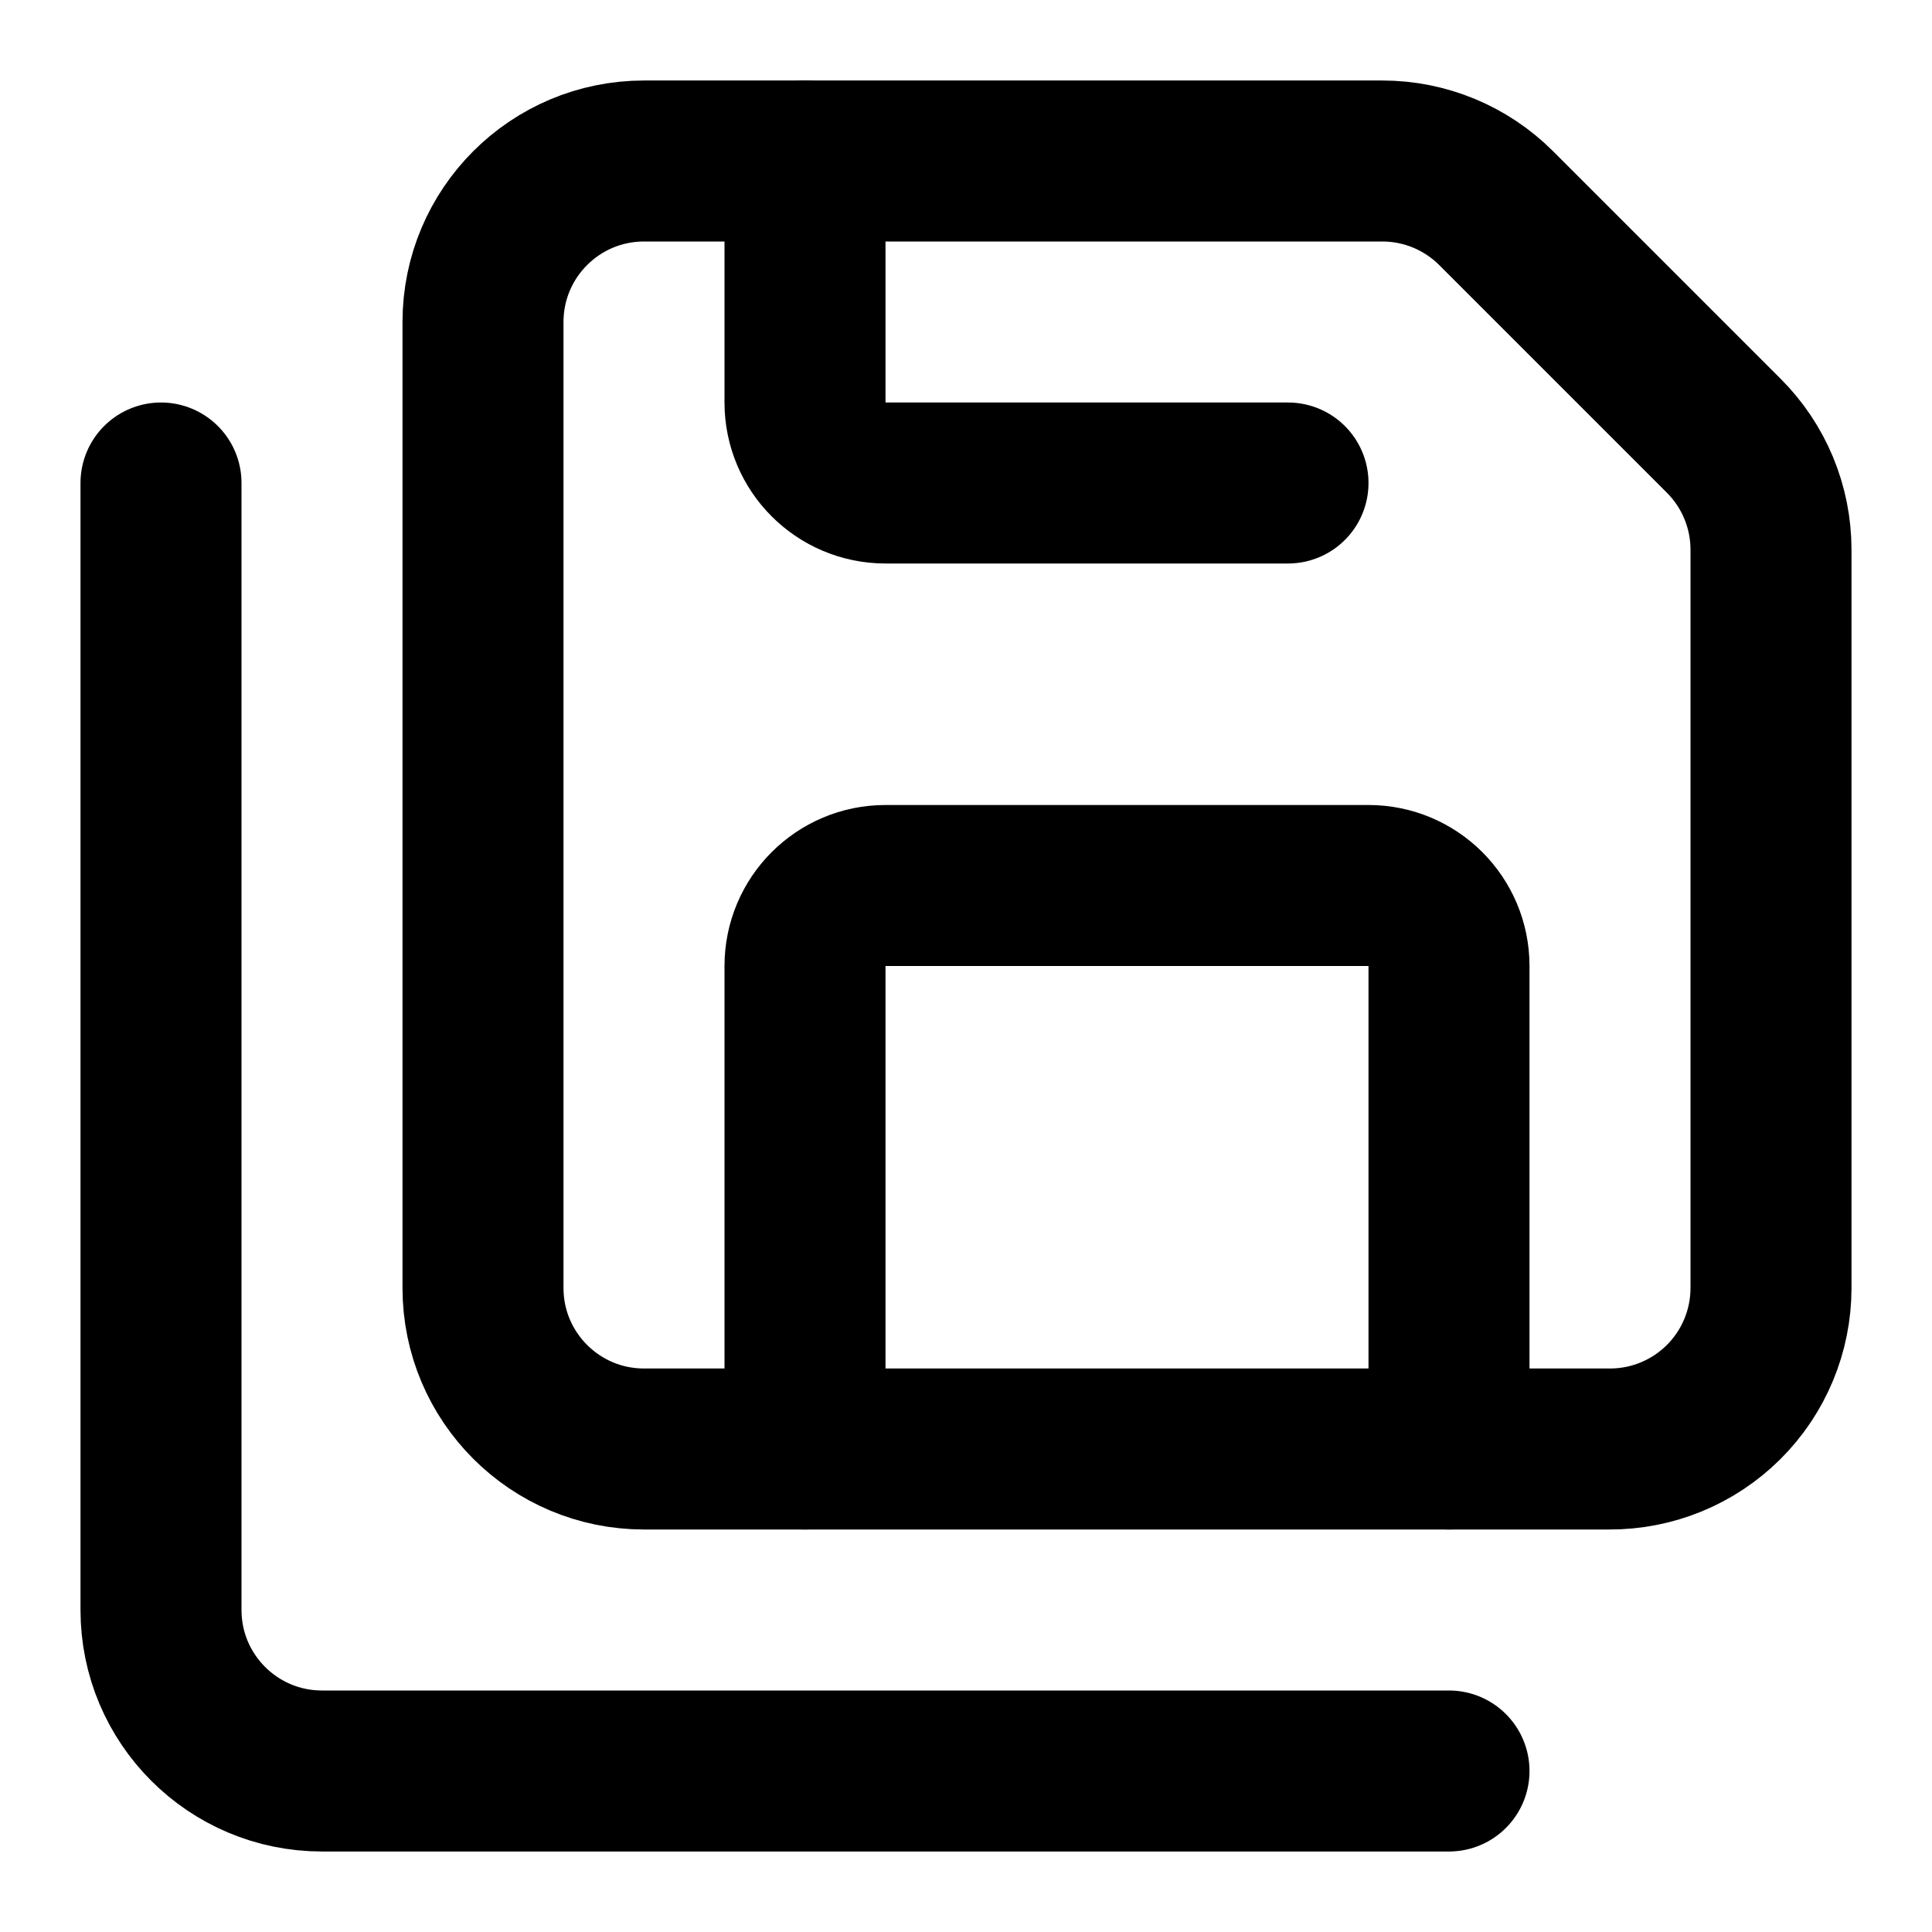
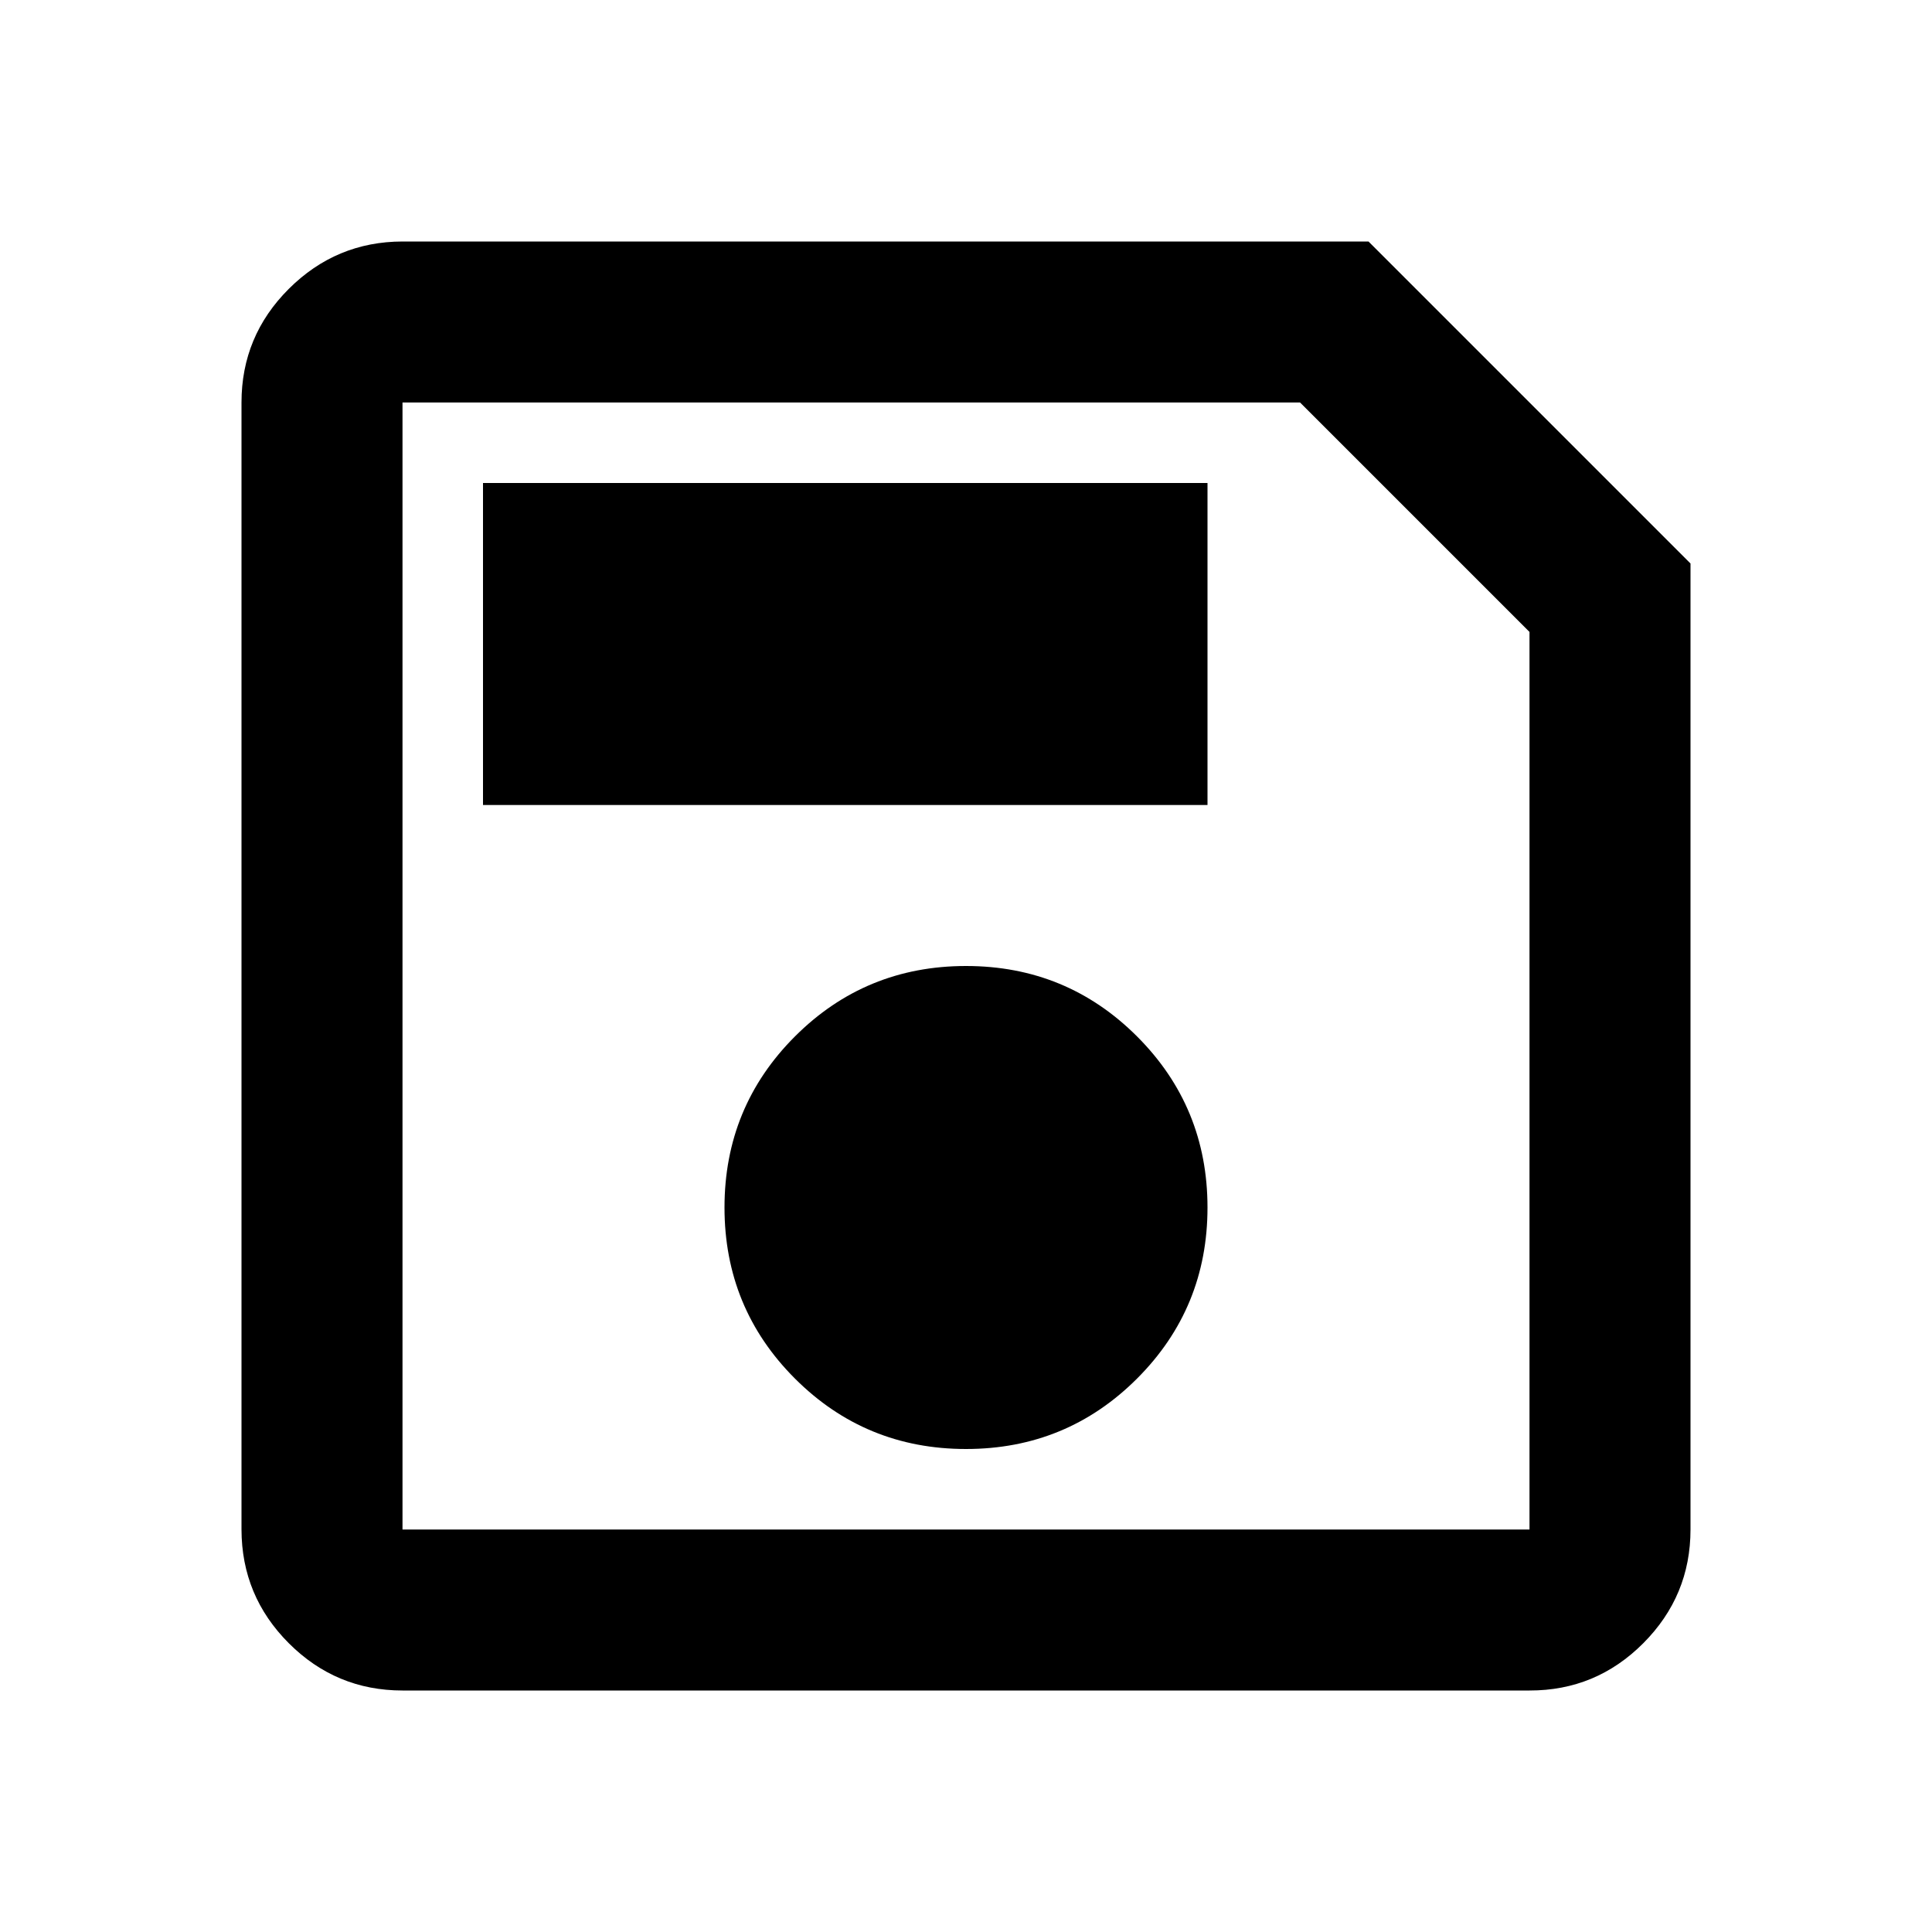
- <svg xmlns="http://www.w3.org/2000/svg" width="24" height="24" viewBox="0 0 24 24" fill="none" stroke="currentColor" stroke-width="2" stroke-linecap="round" stroke-linejoin="round" class="lucide lucide-save-all-icon lucide-save-all">
-   <path d="M10 2v3a1 1 0 0 0 1 1h5" />
-   <path d="M18 18v-6a1 1 0 0 0-1-1h-6a1 1 0 0 0-1 1v6" />
-   <path d="M18 22H4a2 2 0 0 1-2-2V6" />
-   <path d="M8 18a2 2 0 0 1-2-2V4a2 2 0 0 1 2-2h9.172a2 2 0 0 1 1.414.586l2.828 2.828A2 2 0 0 1 22 6.828V16a2 2 0 0 1-2.01 2z" />
+ <svg xmlns="http://www.w3.org/2000/svg" width="24" height="24" viewBox="0 0 24 24" fill="none">
+   <path d="M21 7V19C21 19.55 20.804 20.021 20.413 20.413C20.022 20.805 19.551 21.001 19 21H5C4.45 21 3.979 20.804 3.588 20.413C3.197 20.022 3.001 19.551 3 19V5C3 4.45 3.196 3.979 3.588 3.588C3.98 3.197 4.451 3.001 5 3H17L21 7ZM19 7.85L16.15 5H5V19H19V7.85ZM12 18C12.833 18 13.542 17.708 14.125 17.125C14.708 16.542 15 15.833 15 15C15 14.167 14.708 13.458 14.125 12.875C13.542 12.292 12.833 12 12 12C11.167 12 10.458 12.292 9.875 12.875C9.292 13.458 9 14.167 9 15C9 15.833 9.292 16.542 9.875 17.125C10.458 17.708 11.167 18 12 18ZM6 10H15V6H6V10ZM5 7.85V19V5V7.85Z" fill="black" />
</svg>
